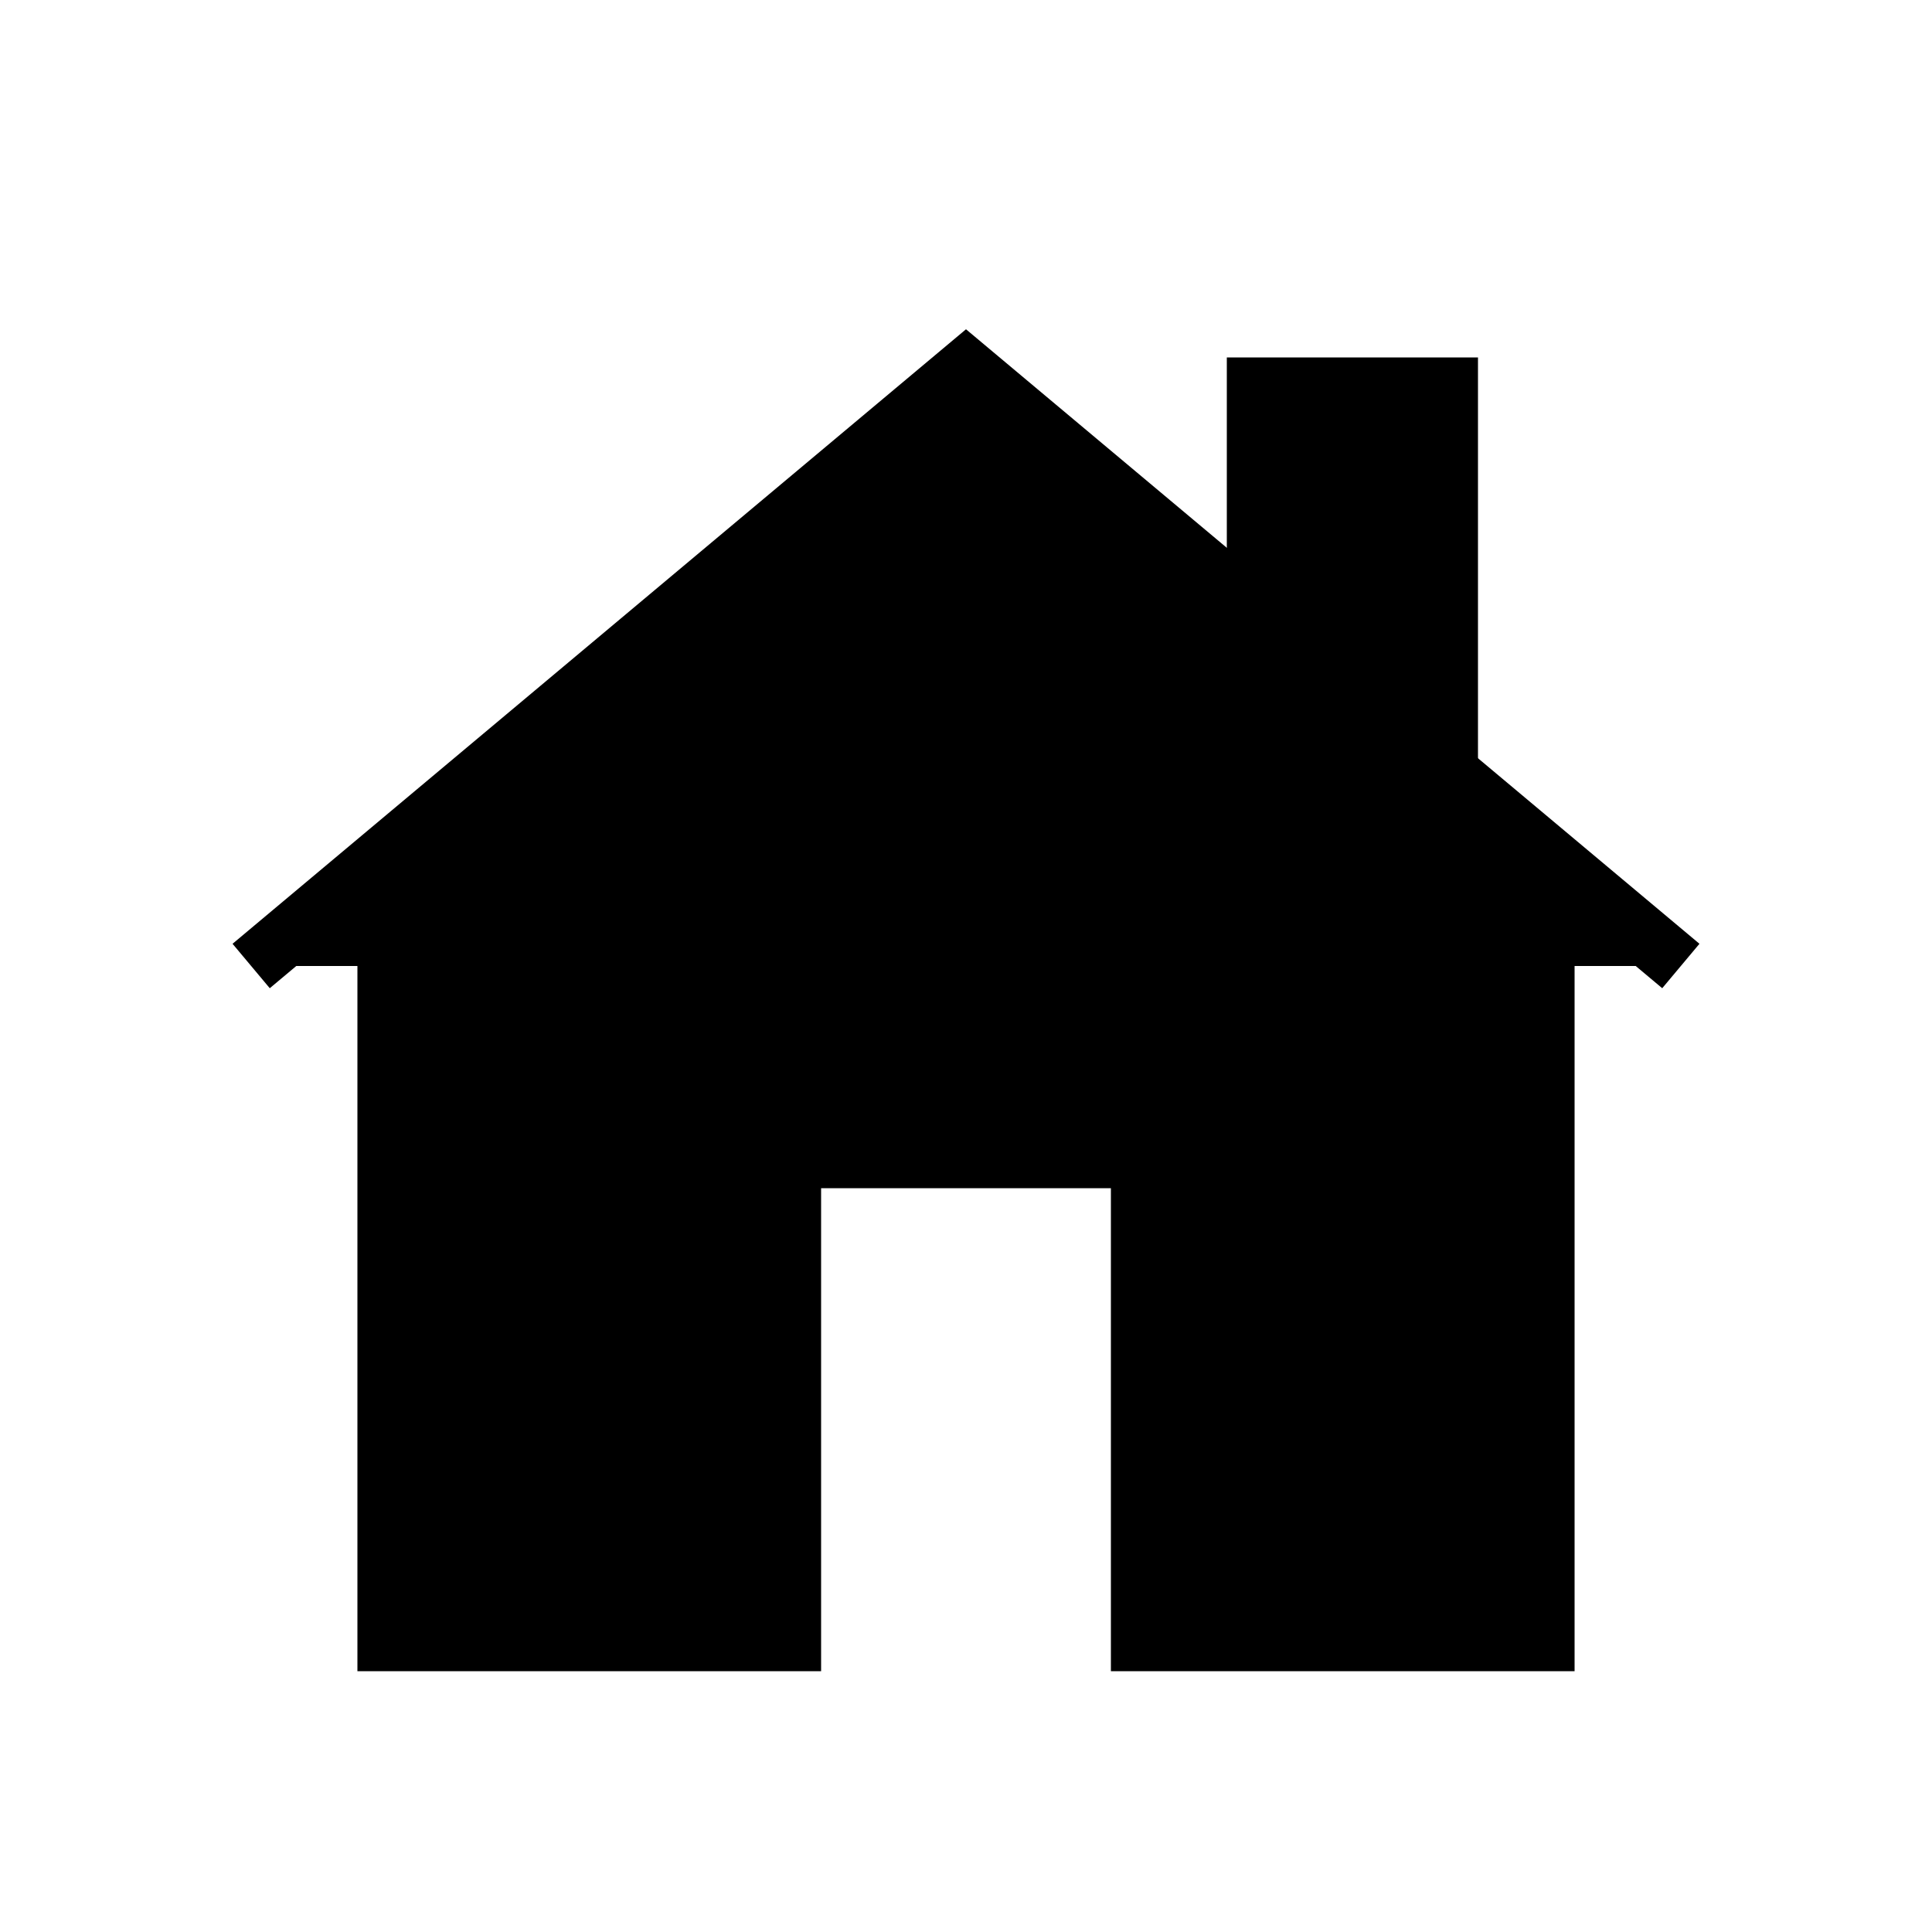
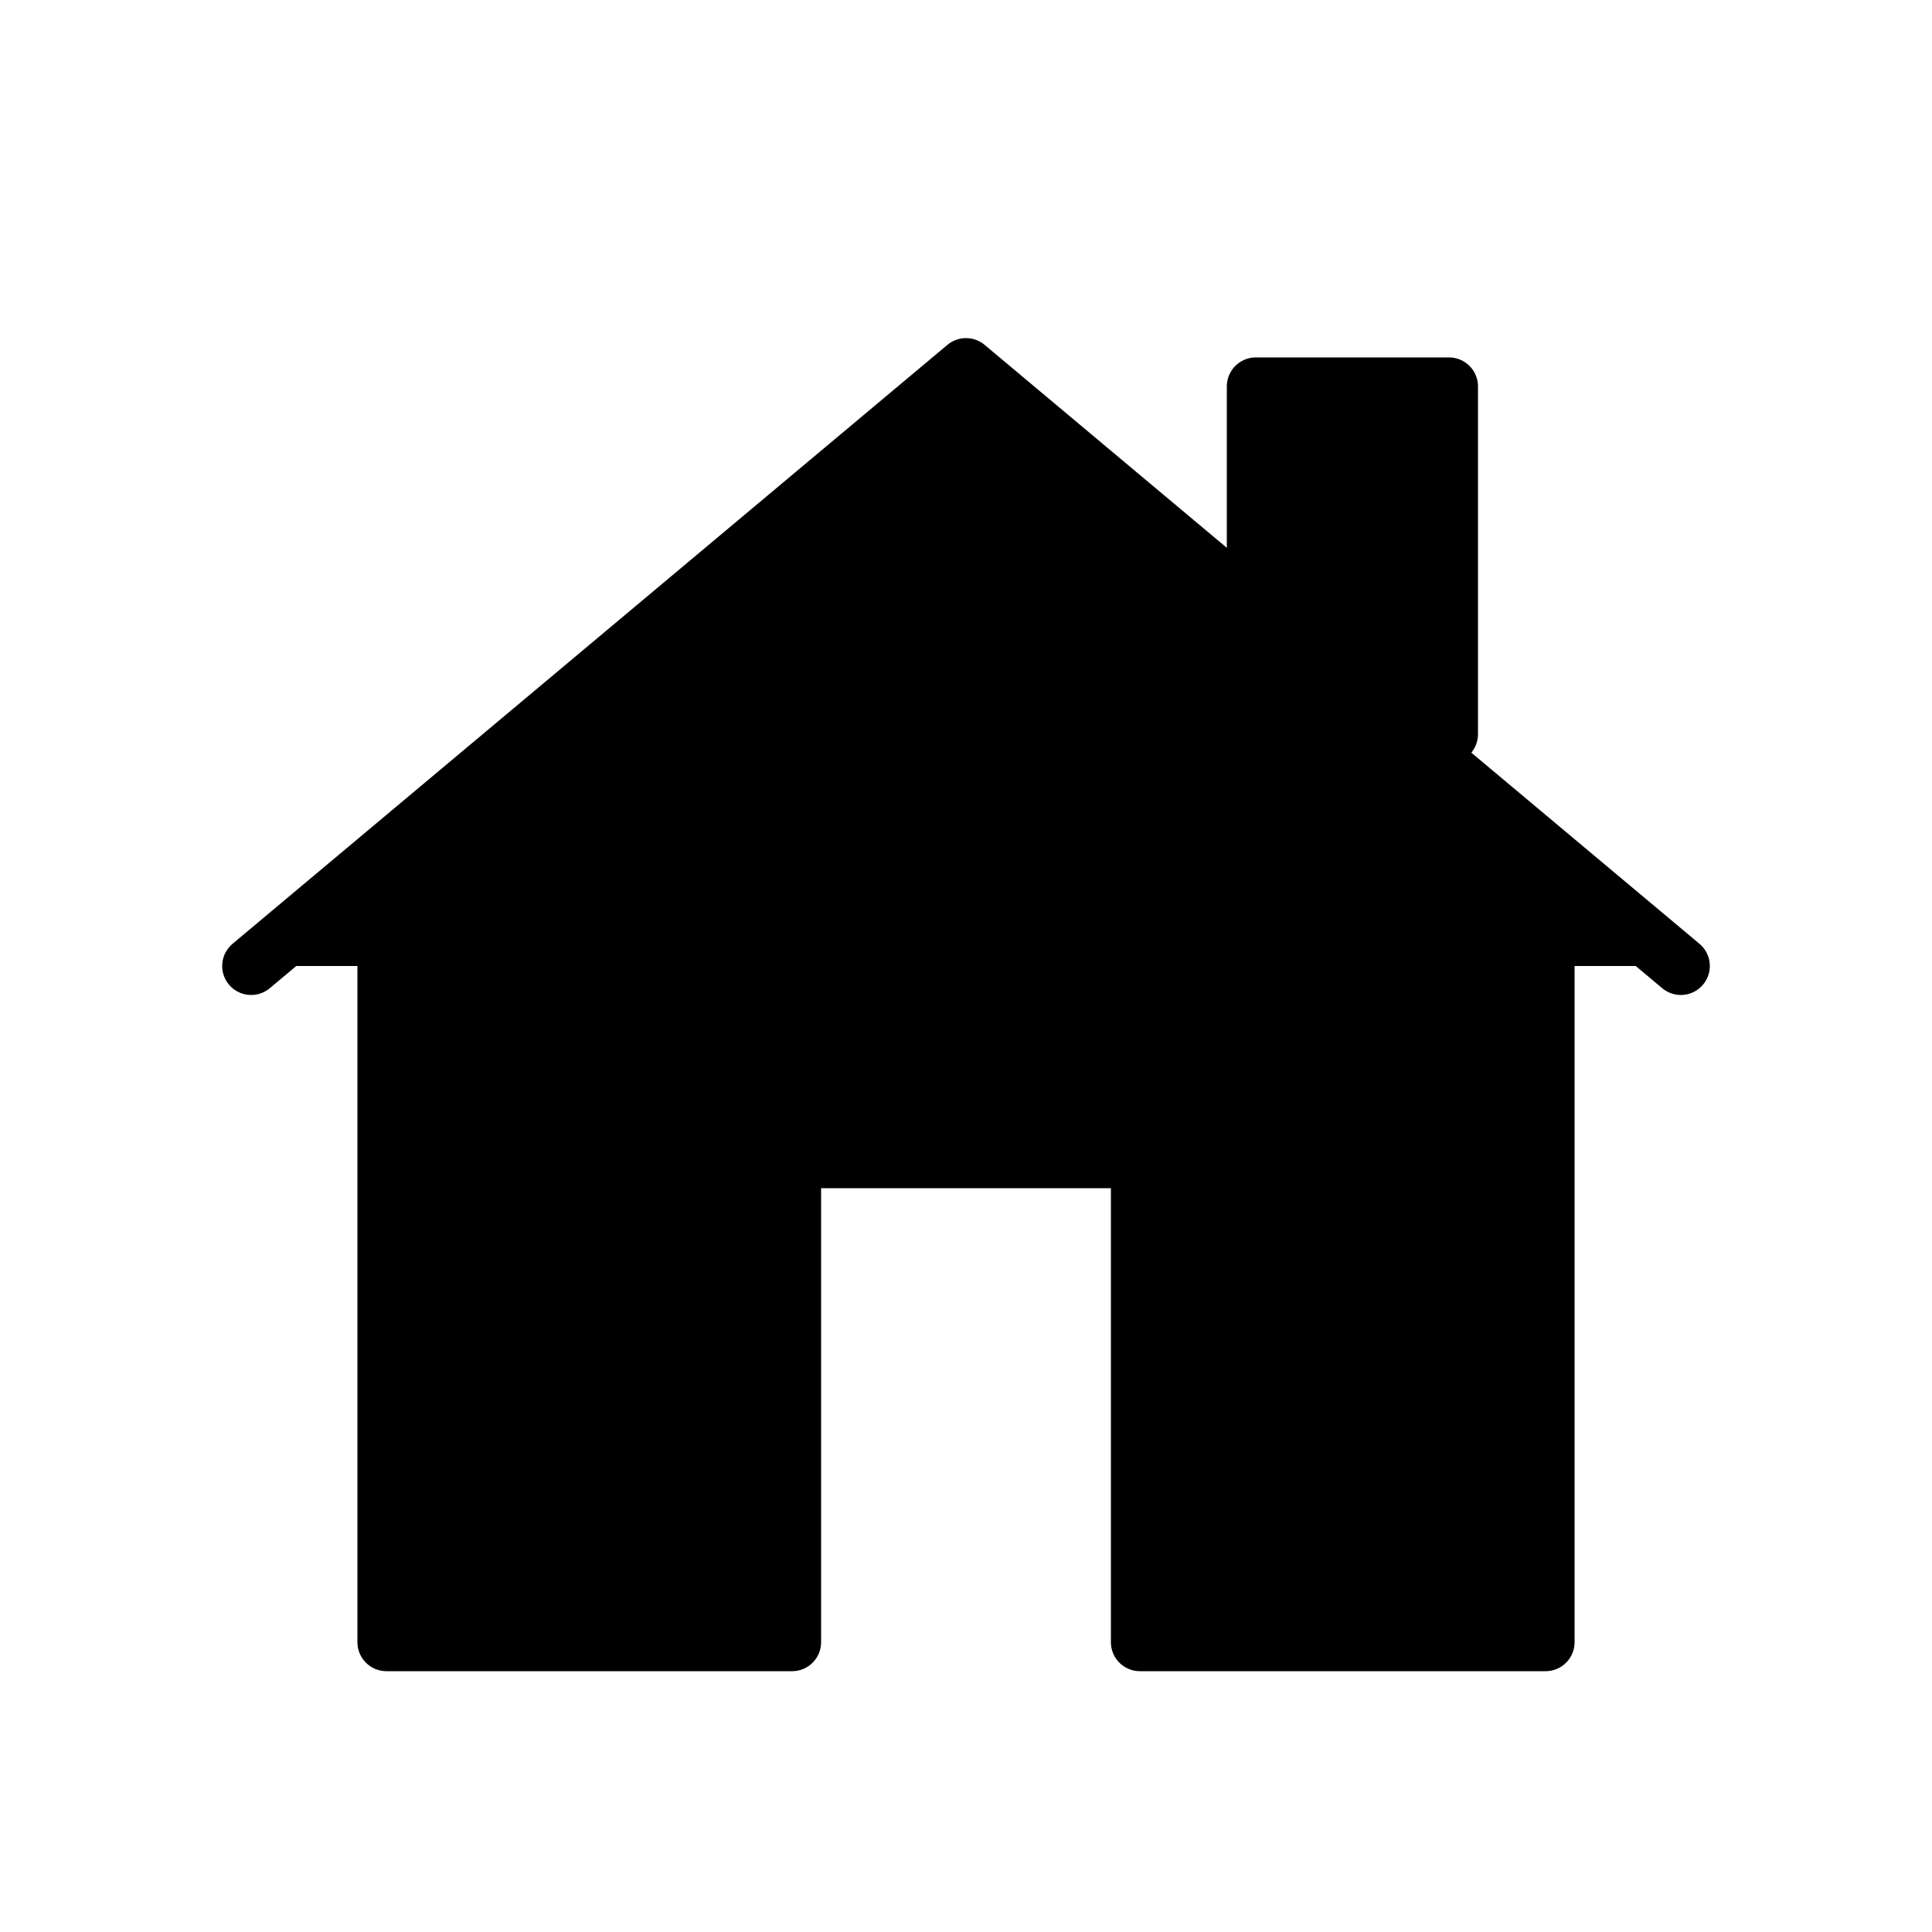
- <svg xmlns="http://www.w3.org/2000/svg" aria-hidden="true" role="img" viewBox="0 0 100 100" fill="#000000" stroke="#000000" stroke-width="3">
+ <svg xmlns="http://www.w3.org/2000/svg" aria-hidden="true" role="img" viewBox="0 0 100 100" fill="#000000" stroke="#000000" stroke-width="3" stroke-linejoin="round" stroke-linecap="round">
  <path className="icons home-icon roof" d="M13 50 L50 19 L87 50" />
  <path className="icons home-icon chimney" d="M65 30 v-10 h10 v18z" />
  <path className="icons home-icon main" d="M20 50 L50 25 L80 50 L80 85 L59 85 L59 60 L41 60 L41 85 L20 85z" />
</svg>
